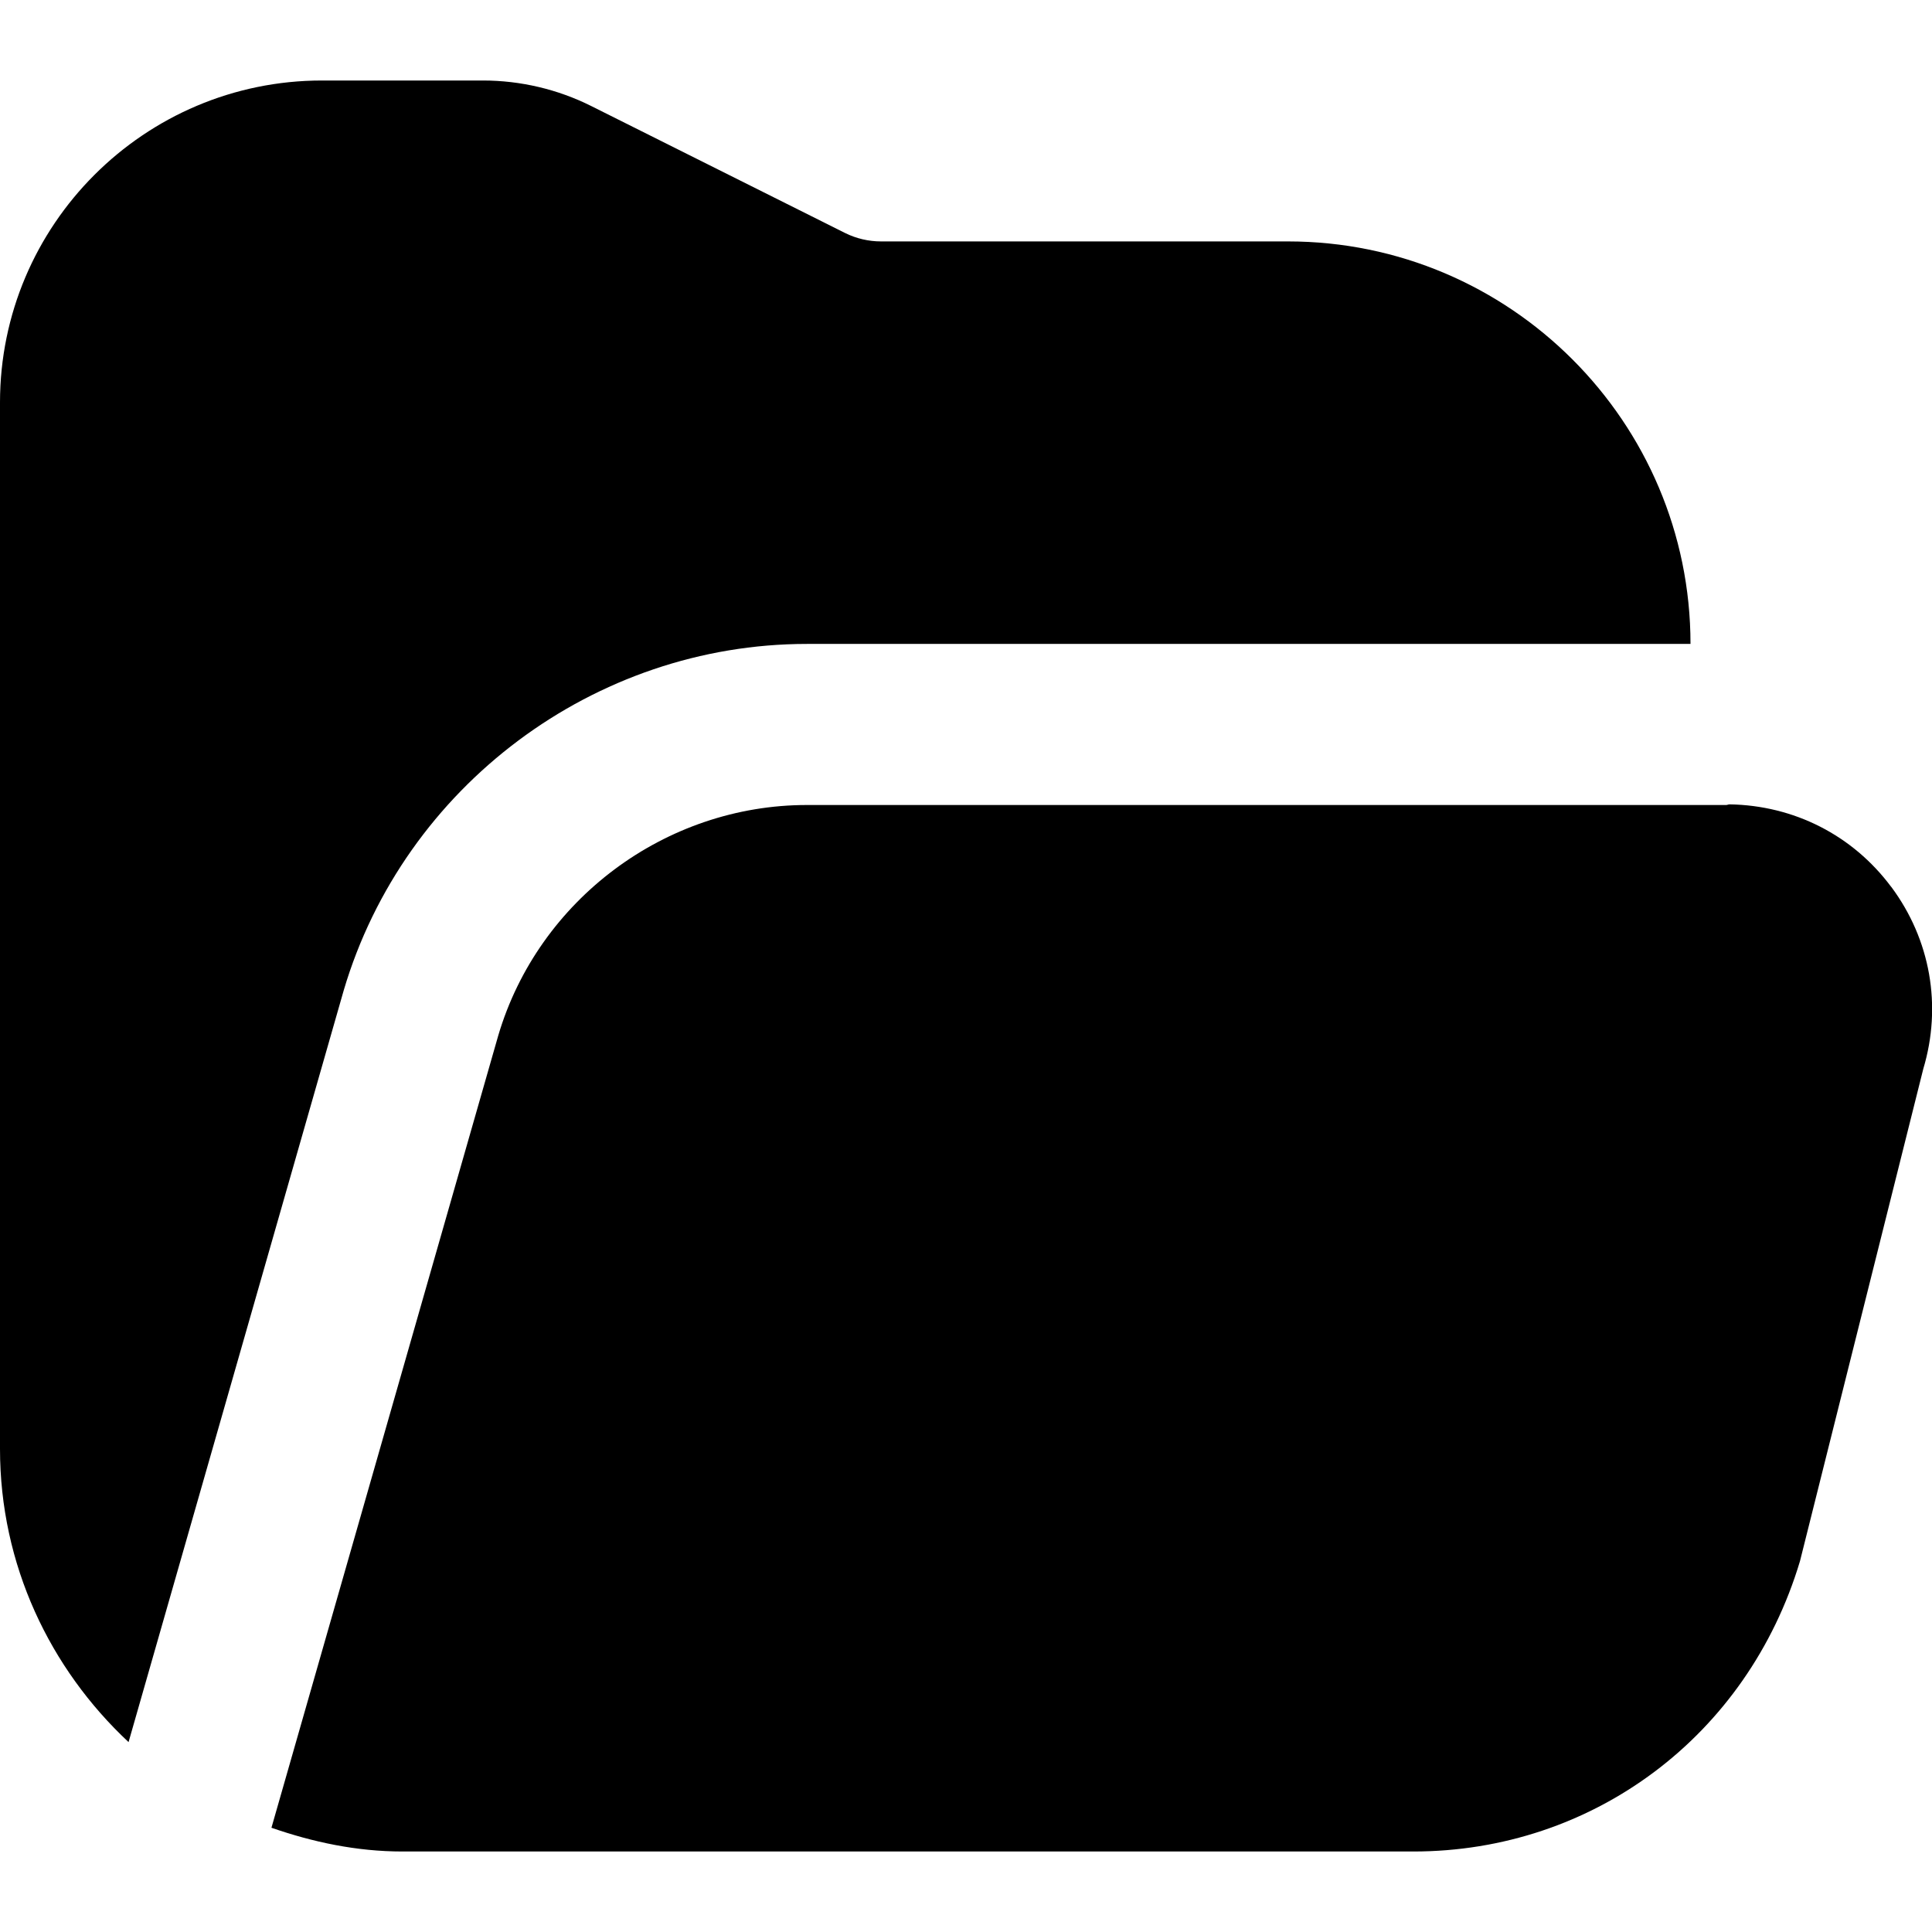
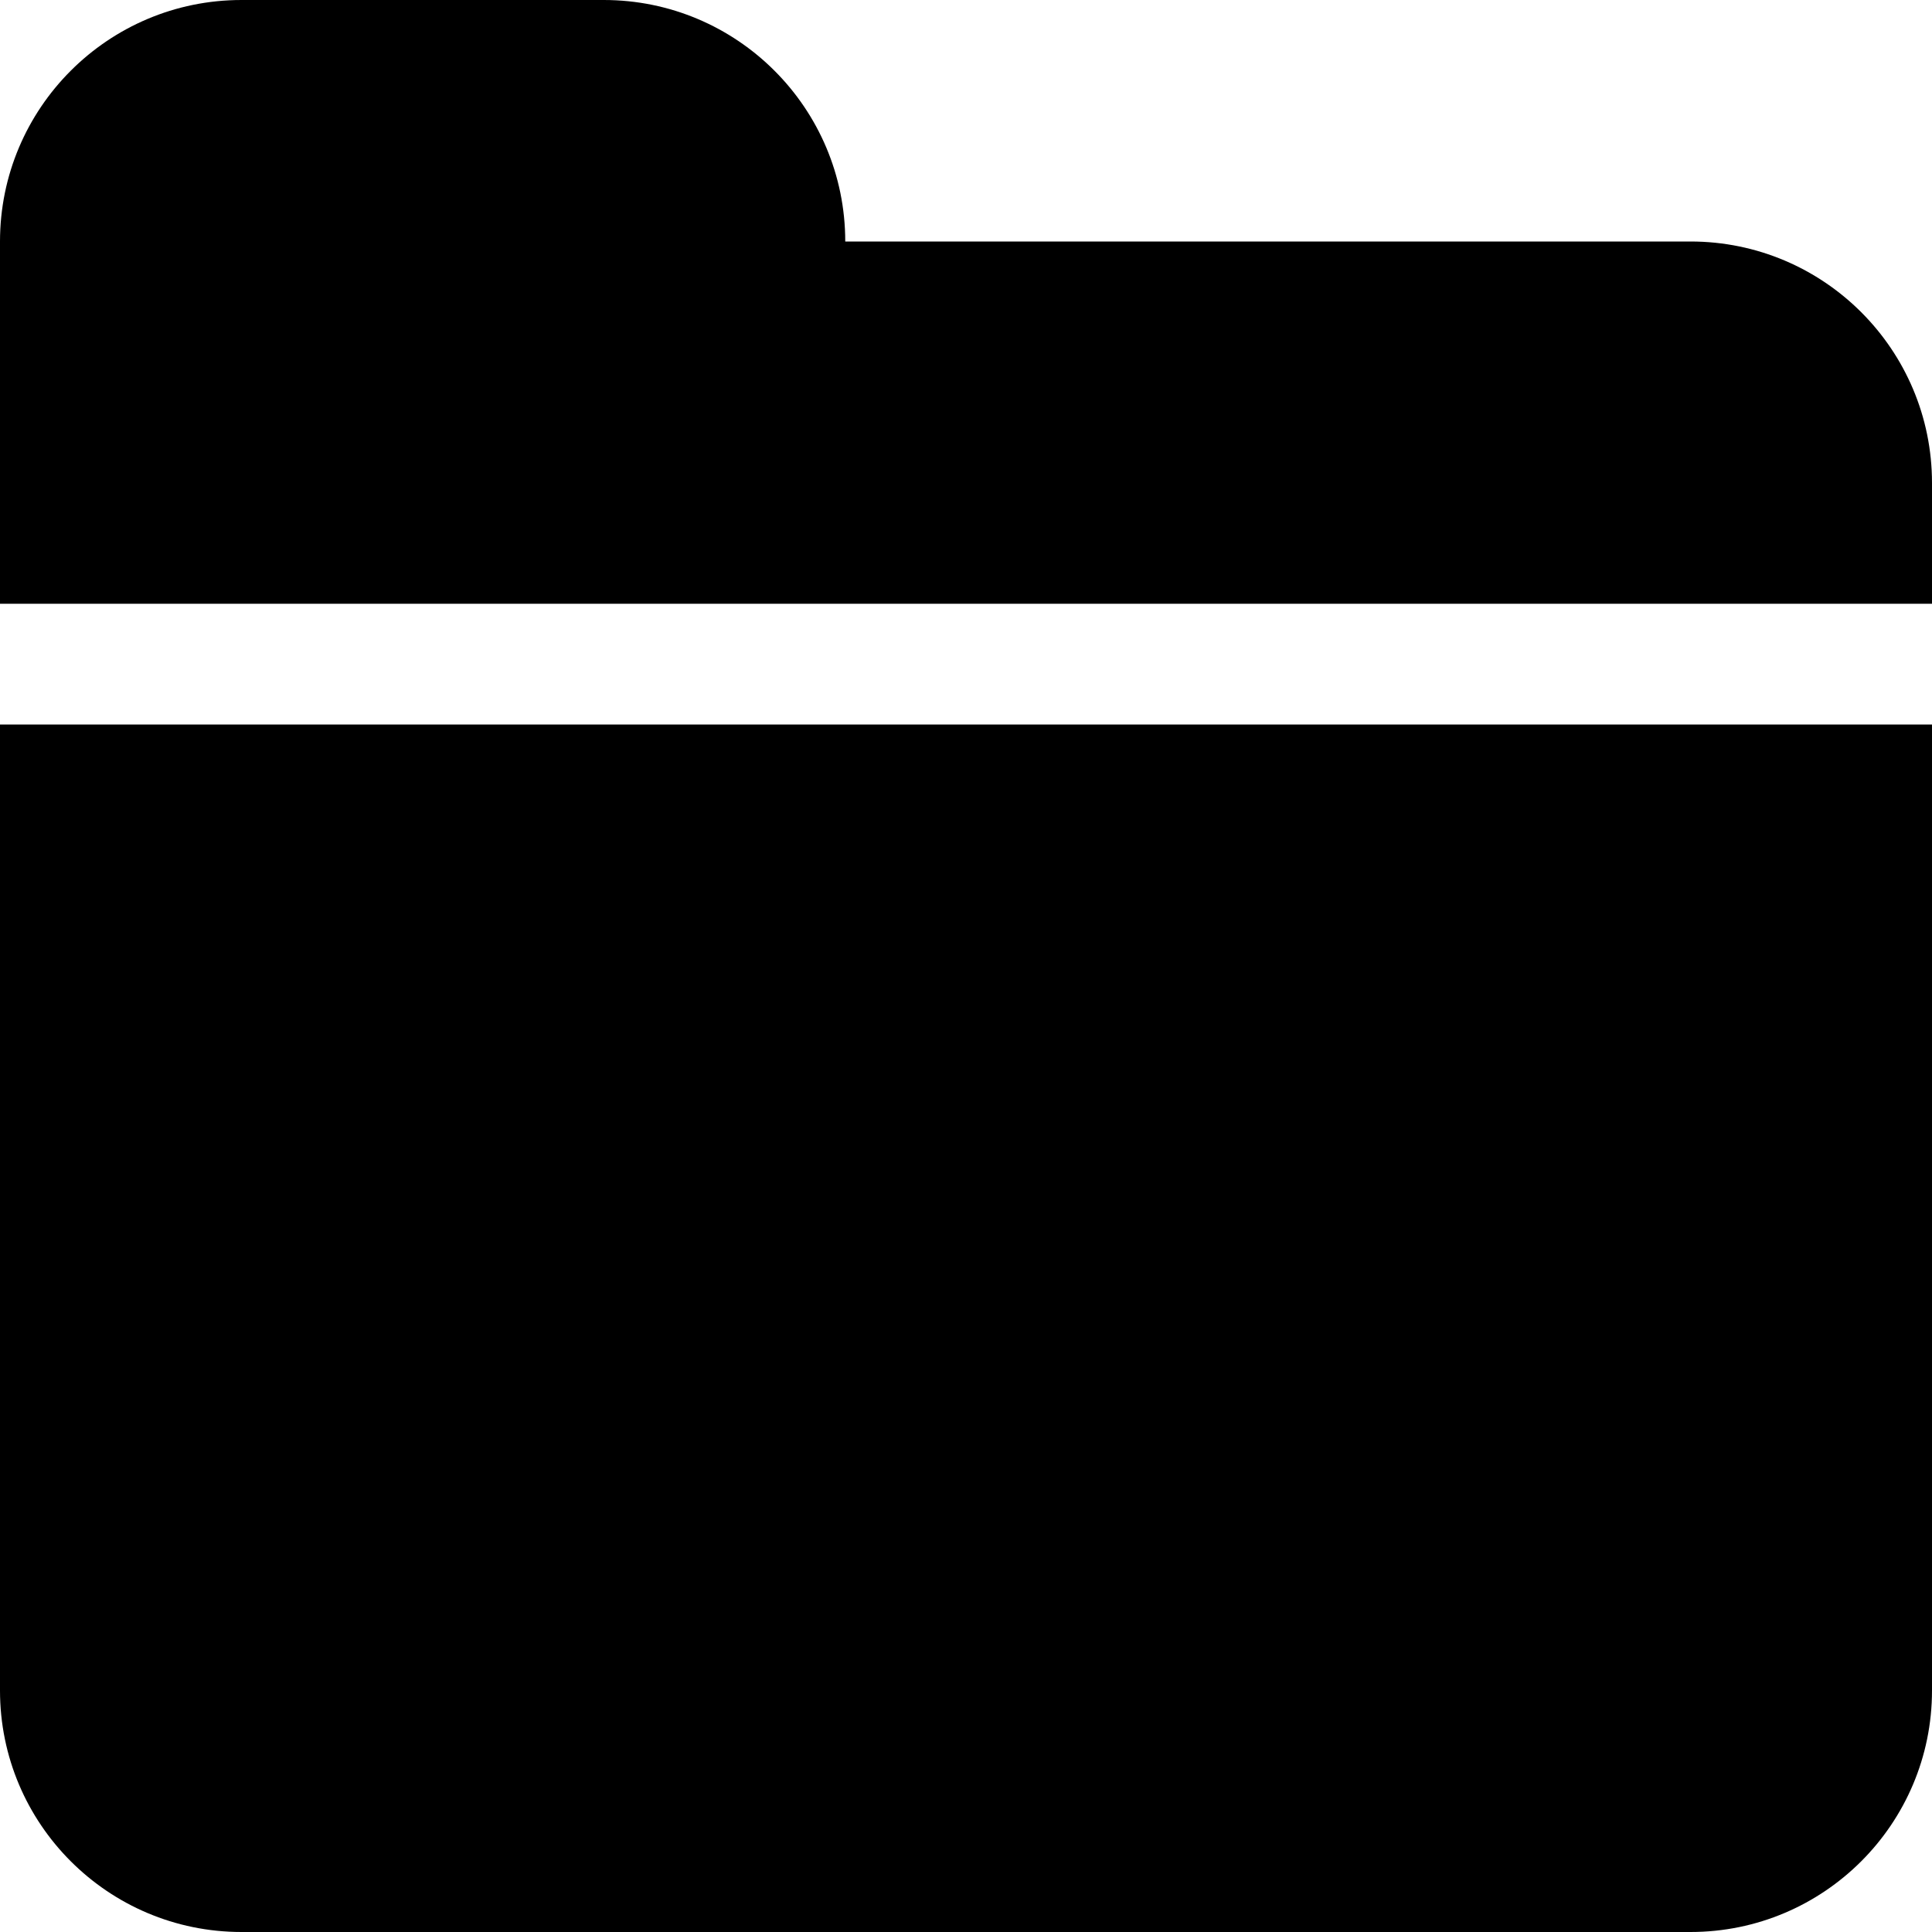
- <svg xmlns="http://www.w3.org/2000/svg" id="Layer_1" data-name="Layer 1" viewBox="0 0 24 24" width="512" height="512">
-   <path d="m0,18V5C0,2.794,1.794,1,4,1h2c.464,0,.928.109,1.342.316l3.155,1.578c.138.069.293.105.447.105h5.056c2.757,0,5,2.243,5,5h-10.976c-2.638,0-5.003,1.766-5.754,4.303l-2.673,9.339c-.977-.913-1.597-2.203-1.597-3.642Zm23.493-6.983c-.479-.643-1.209-1.012-2.008-1.025-.015,0-.027.008-.042.008h-11.419c-1.758,0-3.335,1.177-3.834,2.862l-2.818,9.843c.513.178,1.055.295,1.628.295h12.558c2.226,0,4.15-1.432,4.802-3.607l1.532-6.116c.234-.782.089-1.605-.398-2.26Z" />
+ <svg xmlns="http://www.w3.org/2000/svg" width="800px" height="800px" viewBox="0 0 32 32" version="1.1">
+   <defs>
+ 
+ </defs>
+   <g id="Page-1" stroke="none" stroke-width="1" fill="none" fill-rule="evenodd">
+     <g id="Icon-Set-Filled" transform="translate(-362, -153)" fill="#000000">
+       <path d="M390,157 L376,157 C376,154.791 374.209,153 372,153 L366,153 C363.791,153 362,154.791 362,157 L362,163 L394,163 L394,161 C394,158.791 392.209,157 390,157 L390,157 Z M362,181 C362,183.209 363.791,185 366,185 L390,185 C392.209,185 394,183.209 394,181 L394,165 L362,165 L362,181 L362,181 Z" id="folder-2">
+ 
+ </path>
+     </g>
+   </g>
</svg>
